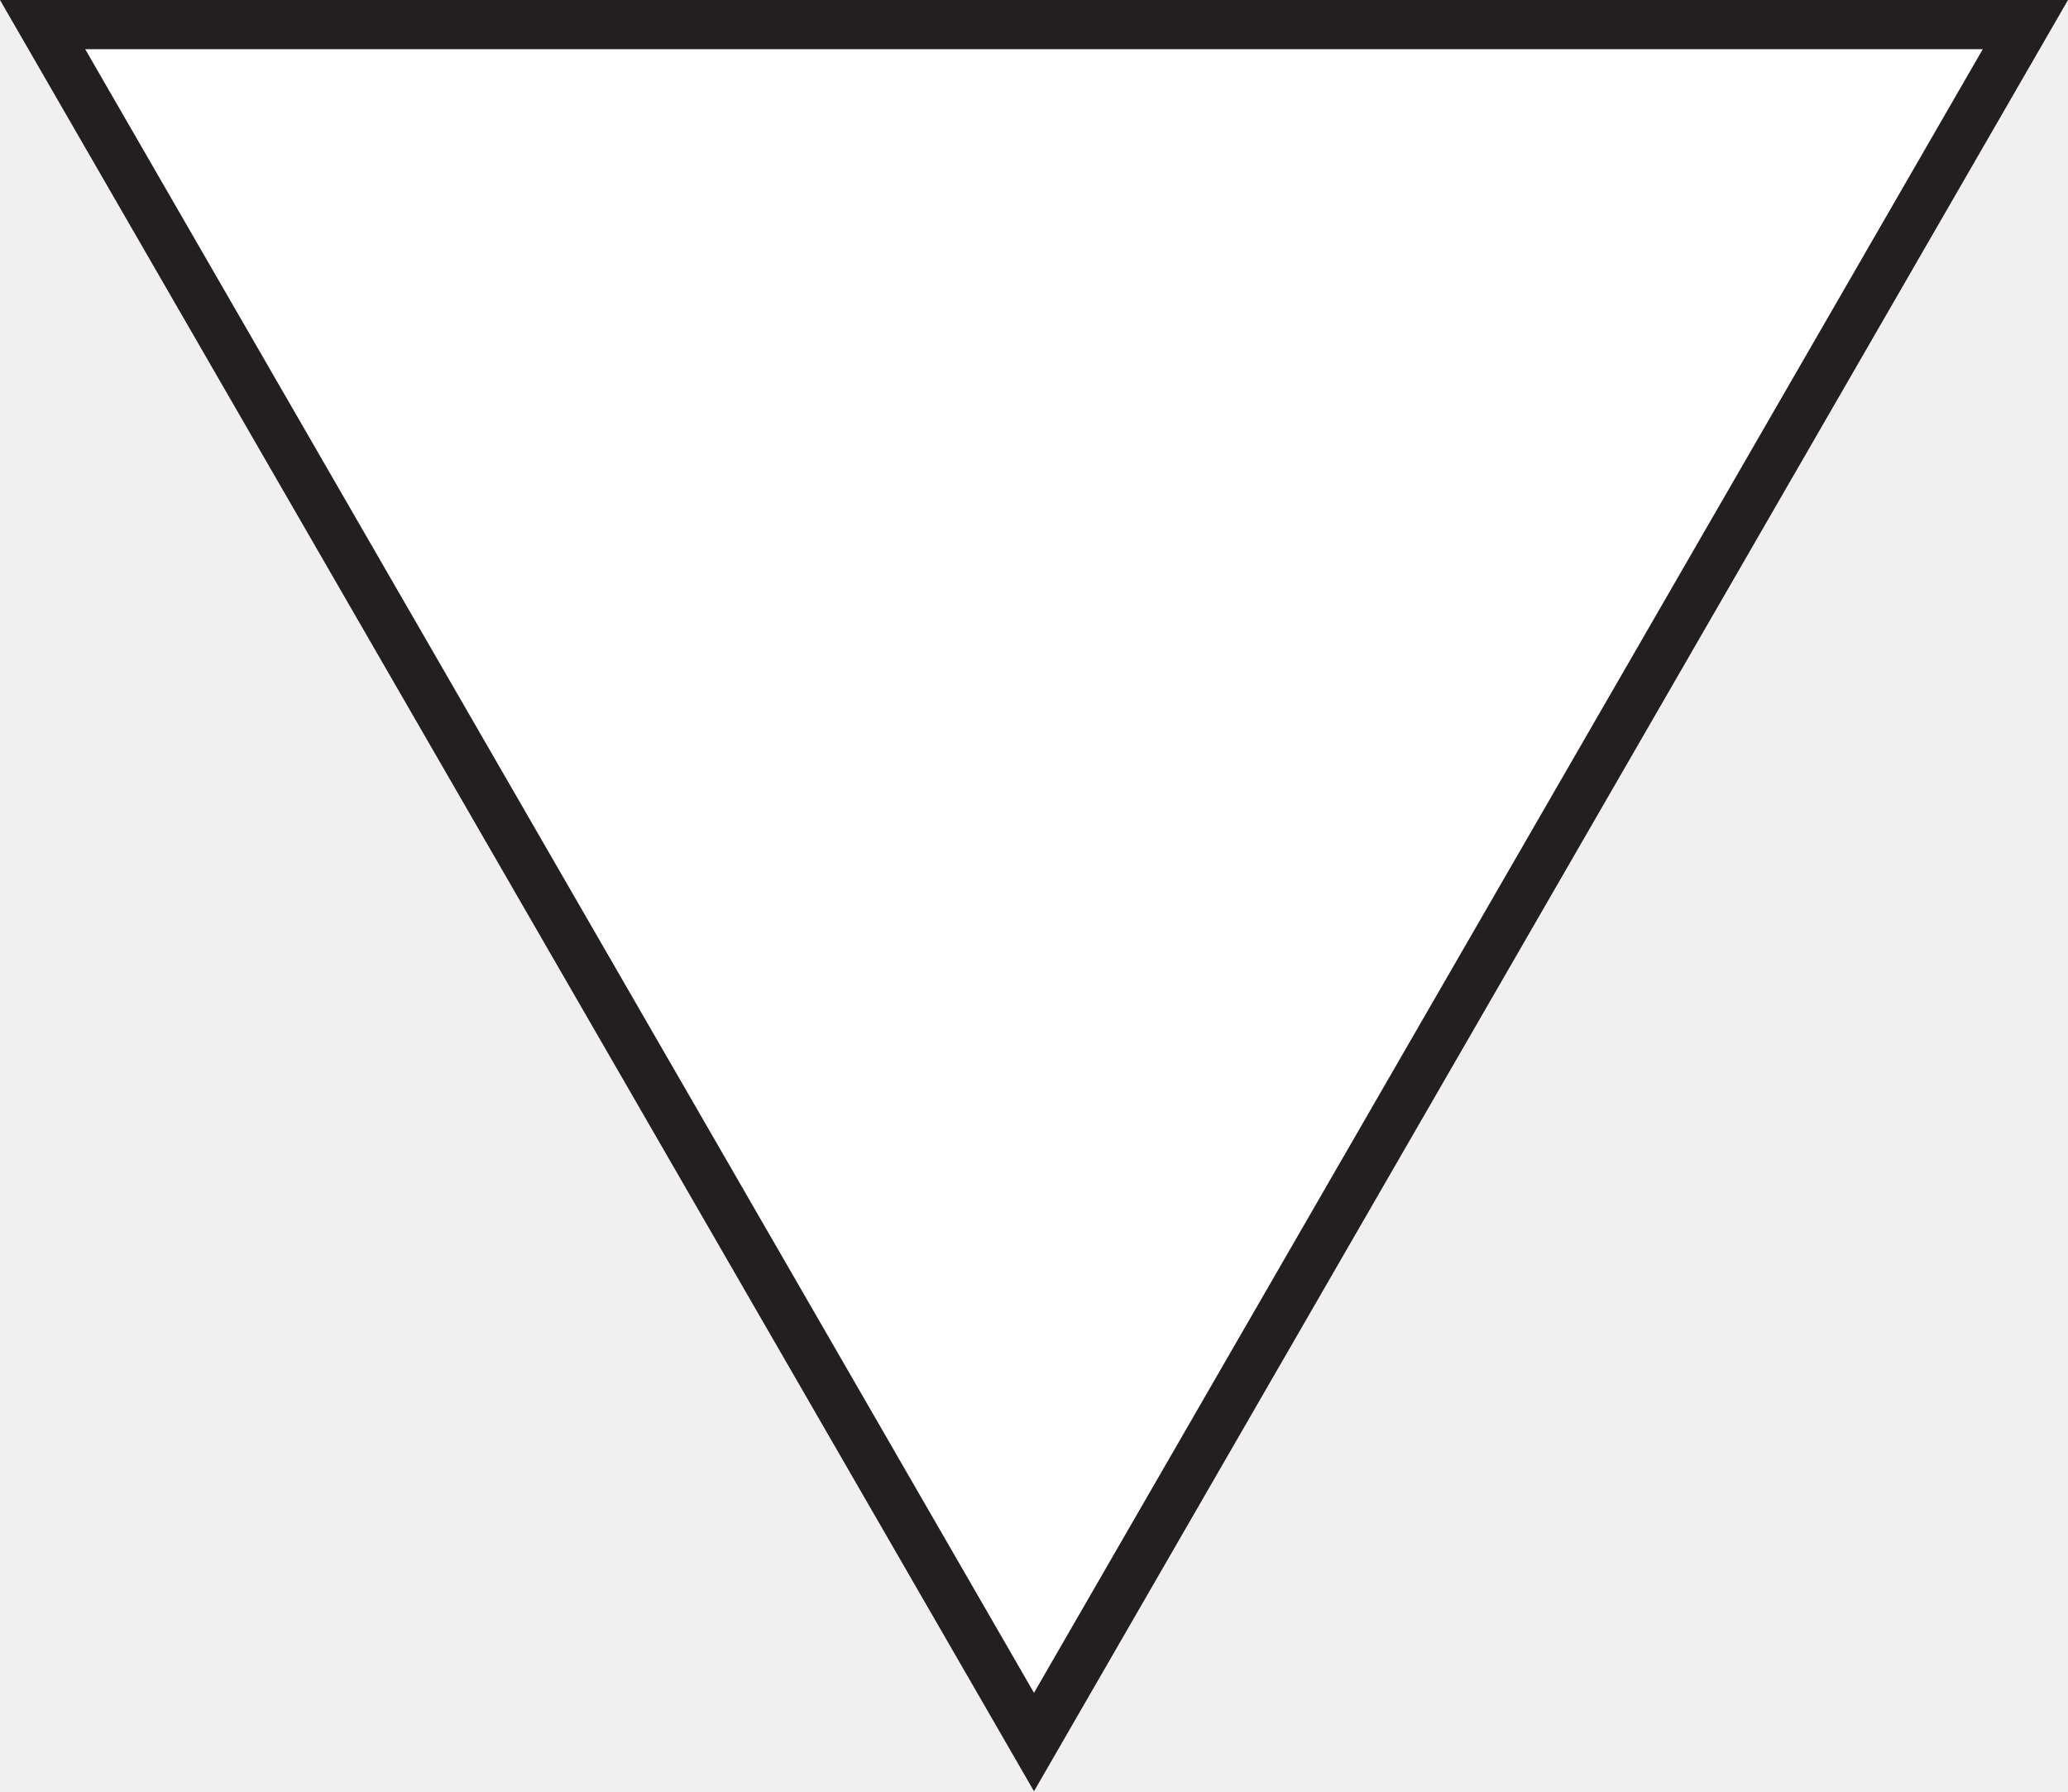
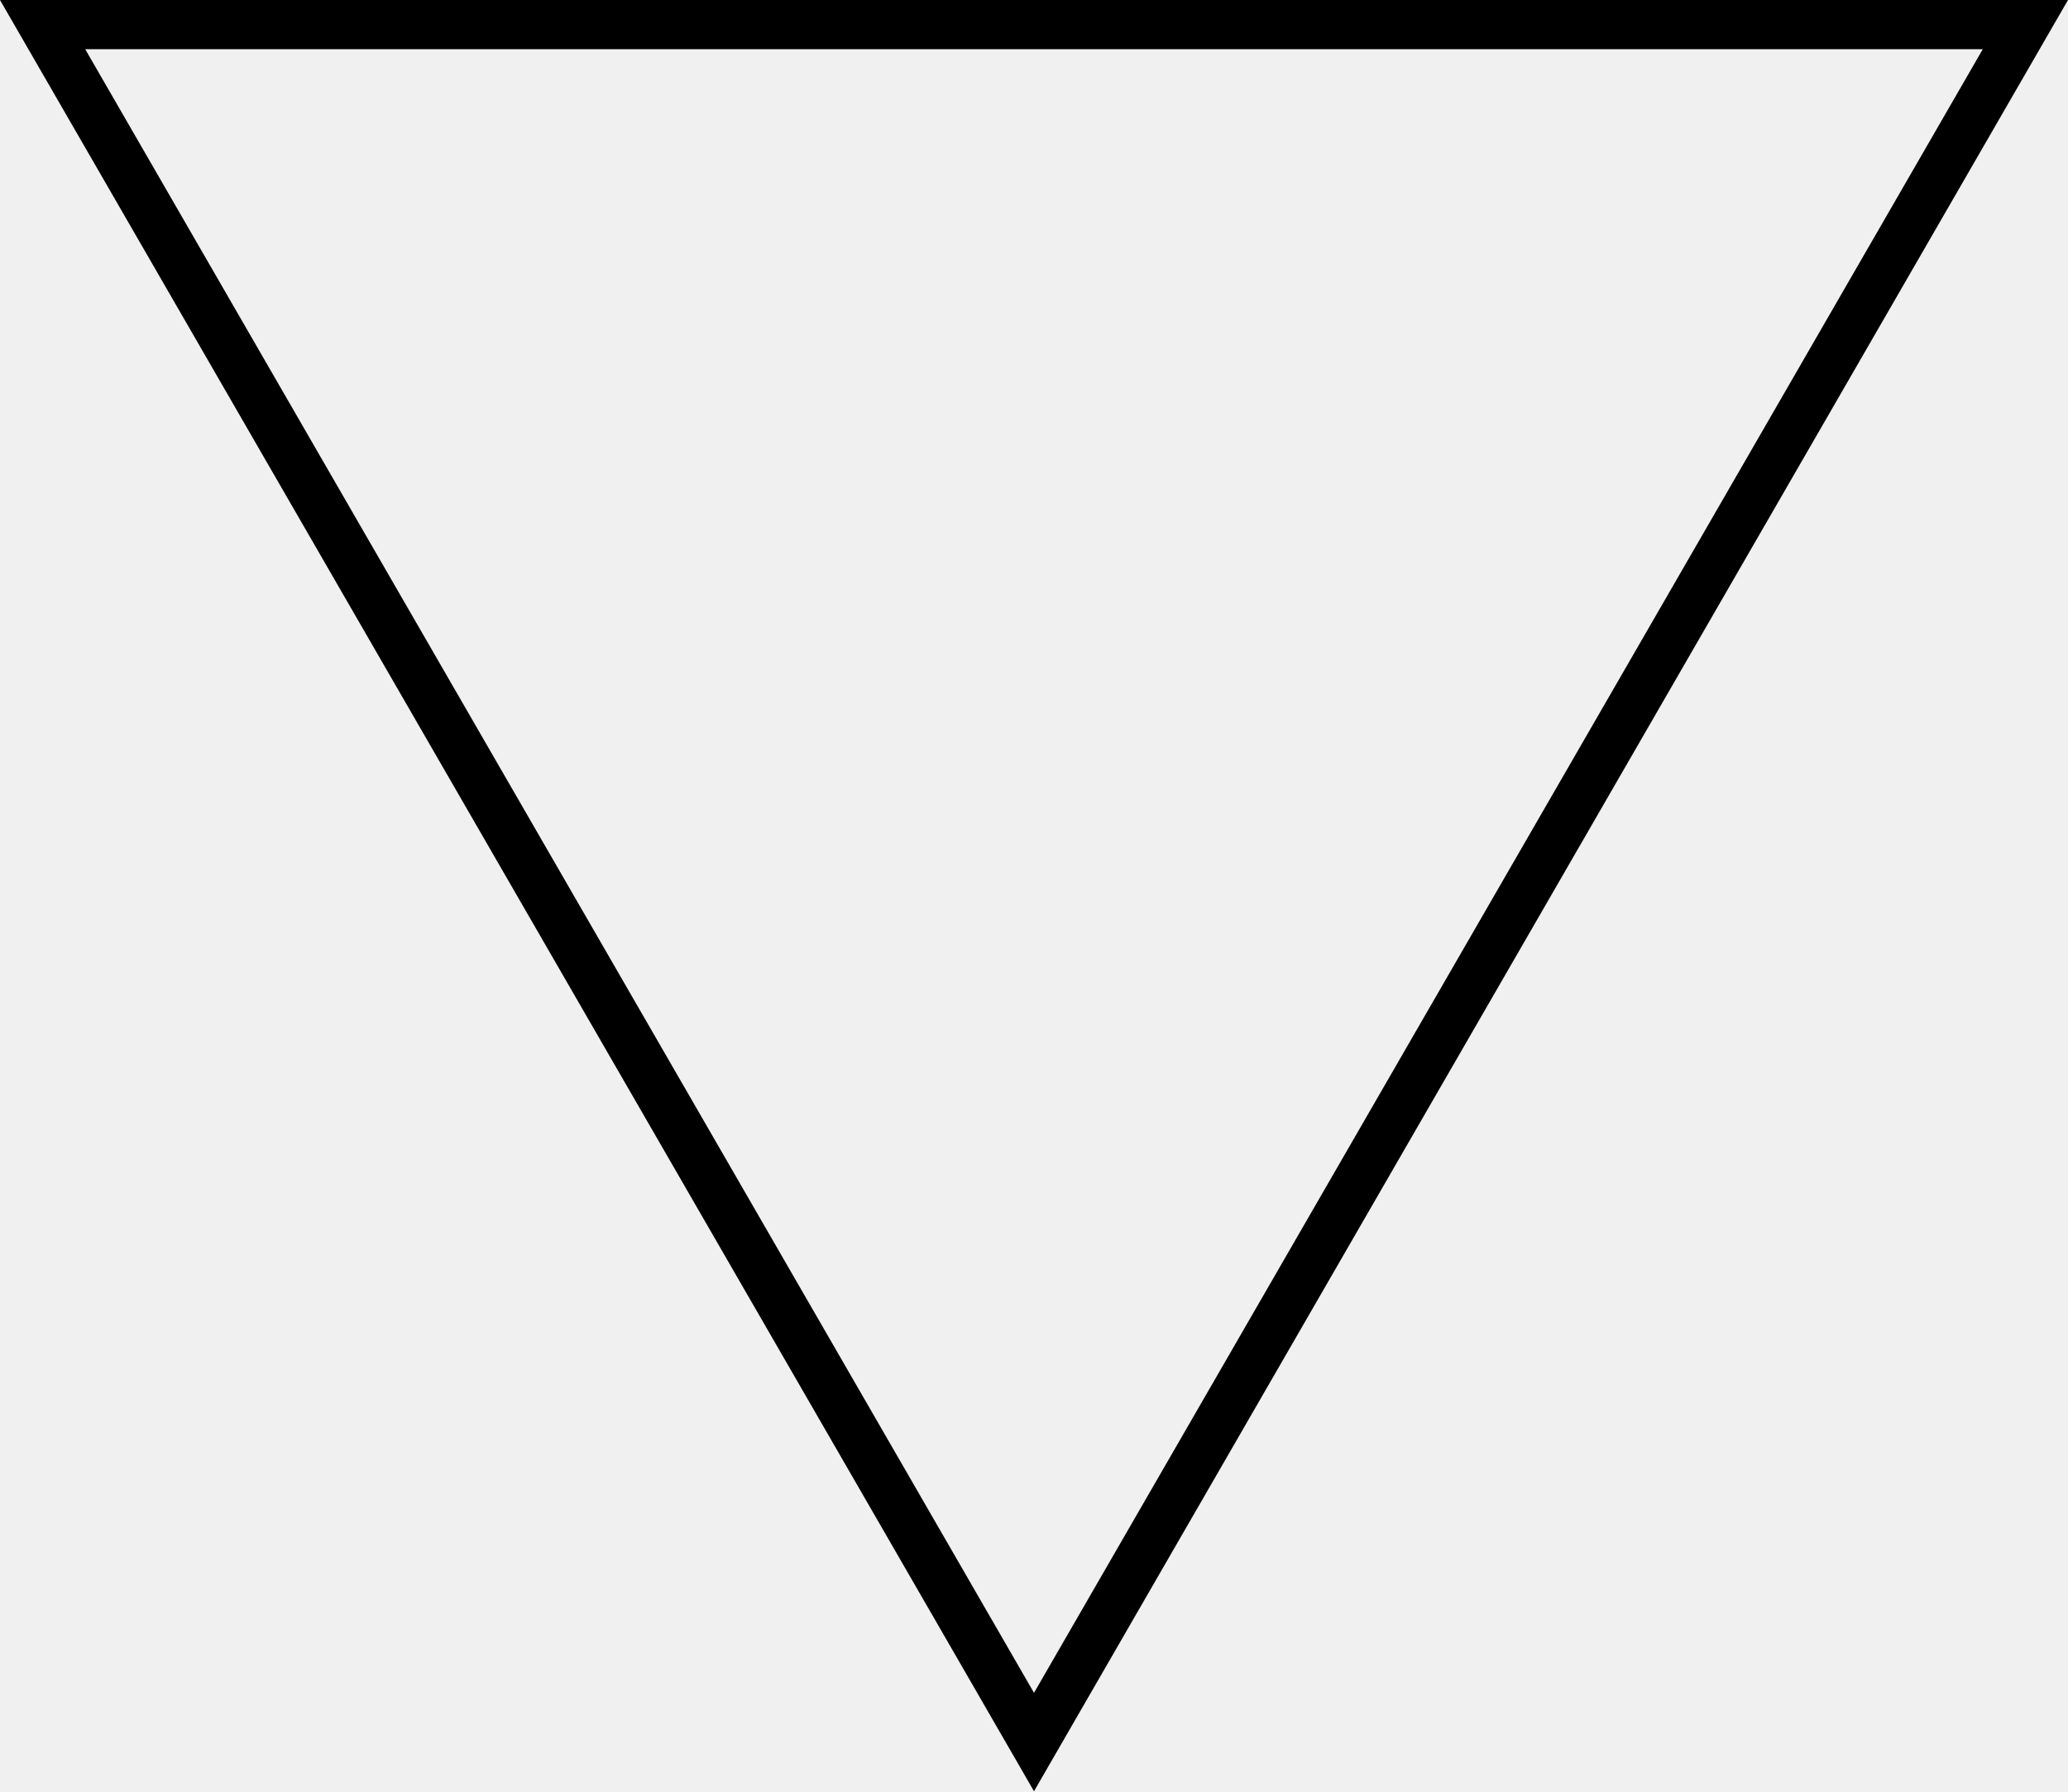
<svg xmlns="http://www.w3.org/2000/svg" id="a" data-name="Layer 1" viewBox="0 0 210.14 181.99">
-   <polygon points="105.07 176.99 4.33 2.5 205.81 2.5 105.07 176.99" fill="#fff" stroke="#231f20" stroke-miterlimit="10" stroke-width="5" />
+   <polygon points="105.07 176.99 4.33 2.5 205.81 2.5 105.07 176.99" fill="none" stroke="currentColor" stroke-miterlimit="10" stroke-width="5" />
</svg>
